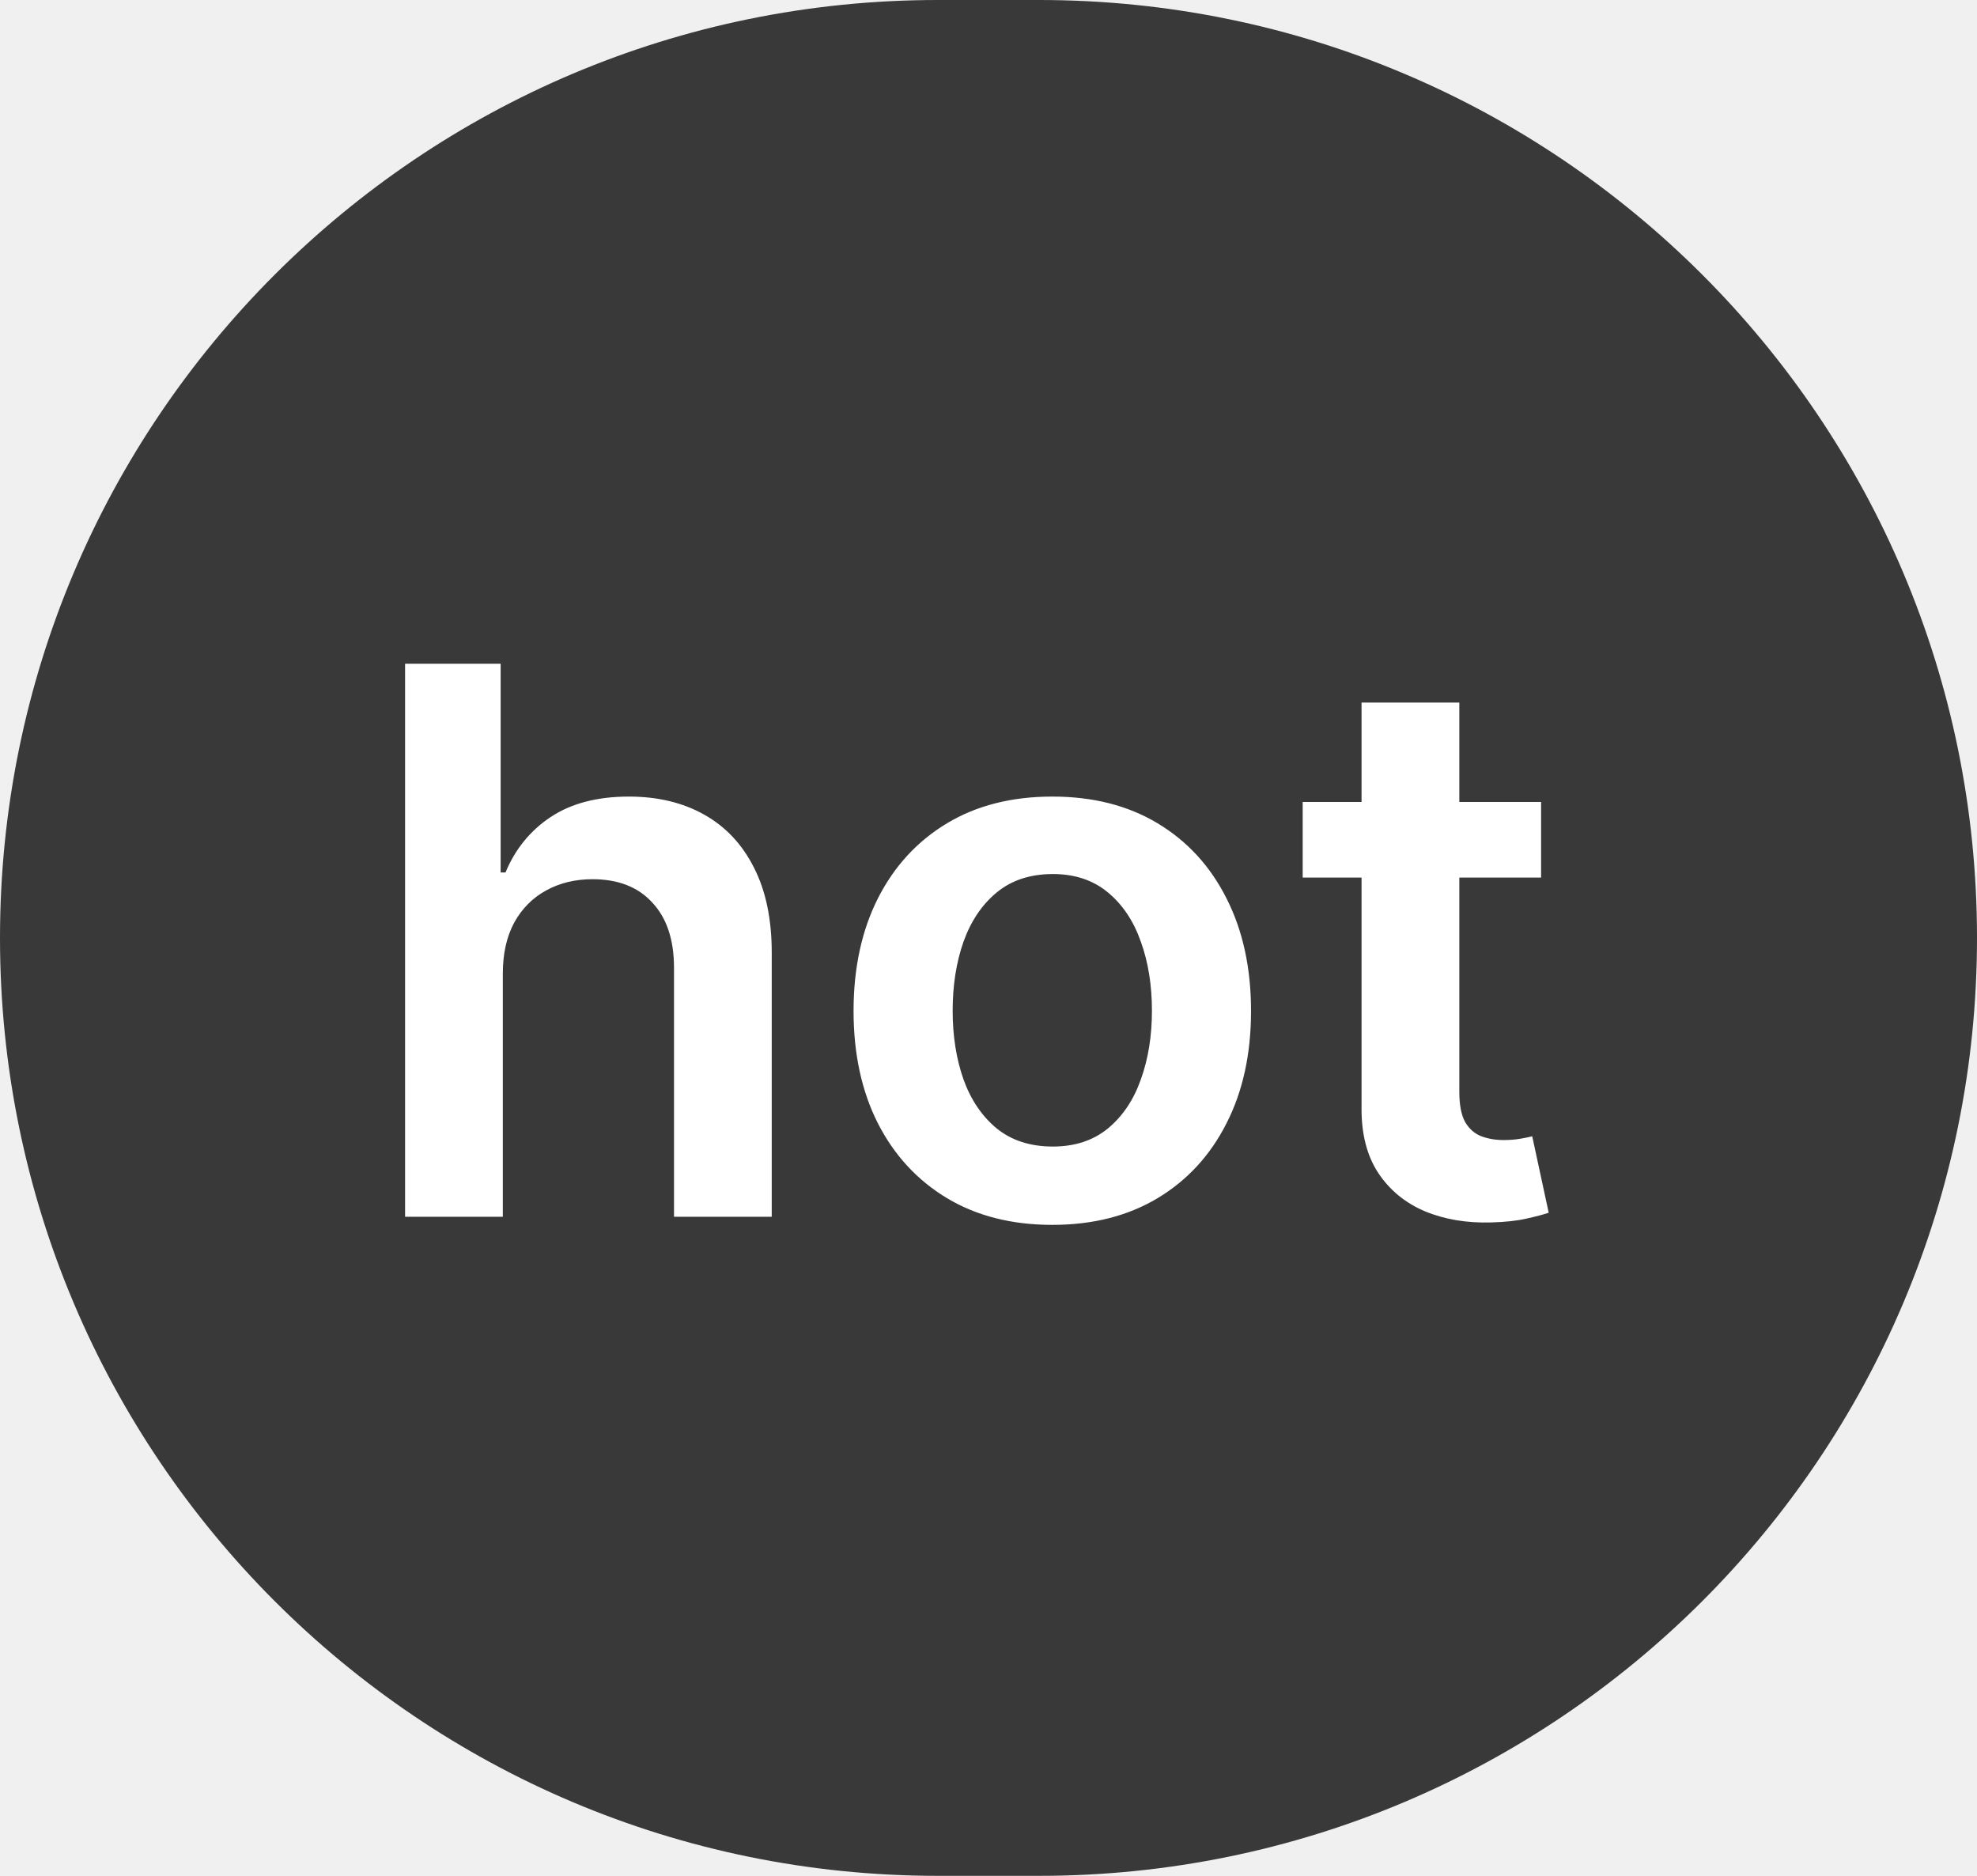
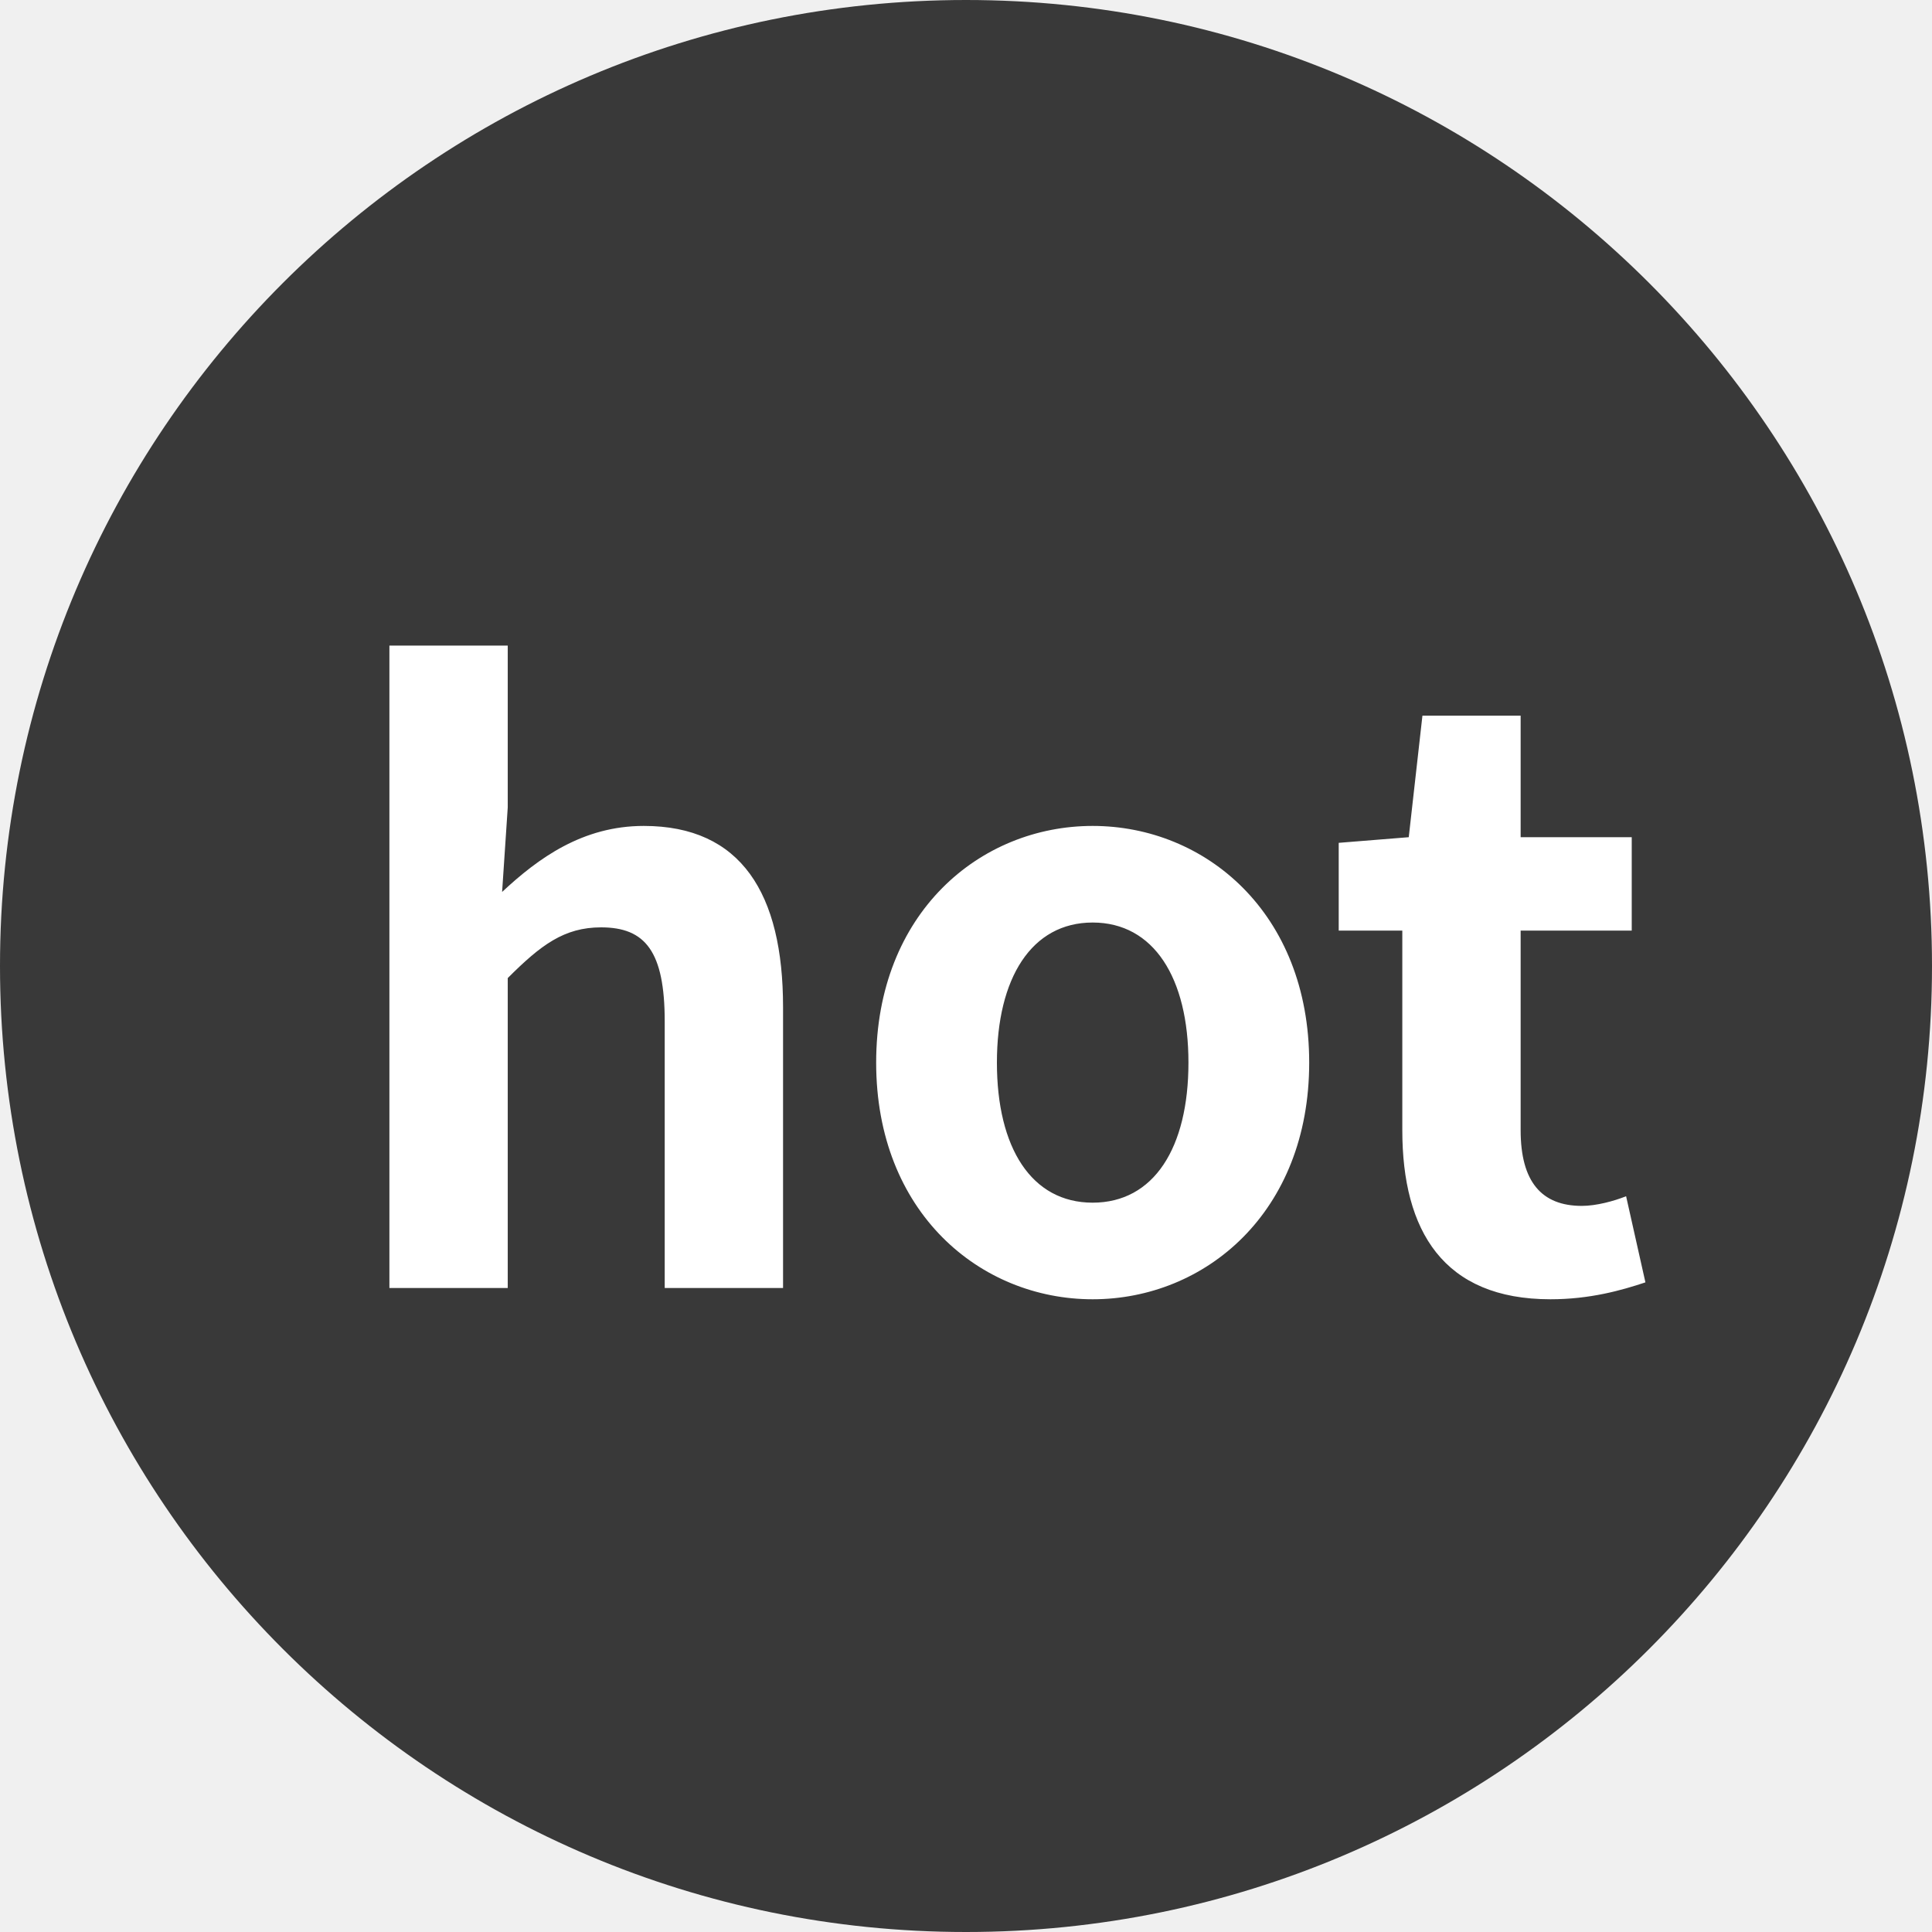
- <svg xmlns="http://www.w3.org/2000/svg" width="39" height="37" viewBox="0 0 39 37" fill="none">
-   <rect width="39" height="37" rx="18.5" fill="#393939" />
-   <path d="M9.919 19.206V24H7.991V13.091H9.876V17.209H9.972C10.164 16.747 10.461 16.383 10.862 16.116C11.267 15.847 11.782 15.712 12.407 15.712C12.975 15.712 13.47 15.831 13.893 16.069C14.315 16.306 14.642 16.654 14.873 17.113C15.107 17.571 15.224 18.13 15.224 18.791V24H13.296V19.089C13.296 18.538 13.154 18.11 12.87 17.805C12.589 17.496 12.195 17.342 11.688 17.342C11.347 17.342 11.041 17.416 10.771 17.565C10.505 17.711 10.296 17.922 10.143 18.199C9.994 18.476 9.919 18.812 9.919 19.206ZM20.759 24.16C19.96 24.16 19.267 23.984 18.681 23.633C18.096 23.281 17.641 22.789 17.318 22.157C16.998 21.525 16.838 20.786 16.838 19.941C16.838 19.096 16.998 18.355 17.318 17.72C17.641 17.084 18.096 16.591 18.681 16.239C19.267 15.887 19.96 15.712 20.759 15.712C21.558 15.712 22.25 15.887 22.836 16.239C23.422 16.591 23.875 17.084 24.195 17.72C24.518 18.355 24.679 19.096 24.679 19.941C24.679 20.786 24.518 21.525 24.195 22.157C23.875 22.789 23.422 23.281 22.836 23.633C22.25 23.984 21.558 24.16 20.759 24.16ZM20.77 22.615C21.203 22.615 21.565 22.496 21.856 22.258C22.147 22.017 22.364 21.694 22.506 21.289C22.652 20.884 22.724 20.433 22.724 19.936C22.724 19.435 22.652 18.982 22.506 18.577C22.364 18.169 22.147 17.844 21.856 17.603C21.565 17.361 21.203 17.24 20.77 17.24C20.326 17.24 19.956 17.361 19.662 17.603C19.37 17.844 19.152 18.169 19.006 18.577C18.864 18.982 18.793 19.435 18.793 19.936C18.793 20.433 18.864 20.884 19.006 21.289C19.152 21.694 19.37 22.017 19.662 22.258C19.956 22.496 20.326 22.615 20.77 22.615ZM30.401 15.818V17.31H25.698V15.818H30.401ZM26.859 13.858H28.788V21.539C28.788 21.798 28.827 21.997 28.905 22.136C28.986 22.271 29.093 22.363 29.224 22.413C29.356 22.462 29.501 22.487 29.661 22.487C29.782 22.487 29.892 22.478 29.991 22.461C30.094 22.443 30.172 22.427 30.226 22.413L30.551 23.92C30.448 23.956 30.3 23.995 30.109 24.037C29.92 24.08 29.689 24.105 29.416 24.112C28.933 24.126 28.498 24.053 28.111 23.893C27.724 23.73 27.417 23.478 27.189 23.137C26.966 22.796 26.856 22.37 26.859 21.859V13.858Z" fill="white" />
+ <svg xmlns="http://www.w3.org/2000/svg" width="36" height="36" viewBox="0 0 36 36" fill="none">
+   <circle cx="18" cy="18" r="18" fill="#393939" />
+   <path d="M7.256 24H9.461V18.225C10.076 17.61 10.511 17.28 11.201 17.28C12.026 17.28 12.386 17.73 12.386 19.035V24H14.591V18.765C14.591 16.65 13.811 15.39 11.996 15.39C10.856 15.39 10.031 15.99 9.356 16.62L9.461 15.045V12.03H7.256V24ZM20.36 24.21C22.46 24.21 24.395 22.59 24.395 19.8C24.395 17.01 22.46 15.39 20.36 15.39C18.261 15.39 16.326 17.01 16.326 19.8C16.326 22.59 18.261 24.21 20.36 24.21ZM20.36 22.41C19.221 22.41 18.576 21.39 18.576 19.8C18.576 18.225 19.221 17.19 20.36 17.19C21.5 17.19 22.145 18.225 22.145 19.8C22.145 21.39 21.5 22.41 20.36 22.41ZM28.89 24.21C29.625 24.21 30.21 24.045 30.66 23.895L30.3 22.29C30.075 22.38 29.745 22.47 29.475 22.47C28.725 22.47 28.335 22.02 28.335 21.06V17.34H30.405V15.6H28.335V13.335H26.505L26.25 15.6L24.945 15.705V17.34H26.13V21.06C26.13 22.935 26.895 24.21 28.89 24.21Z" fill="white" />
</svg>
